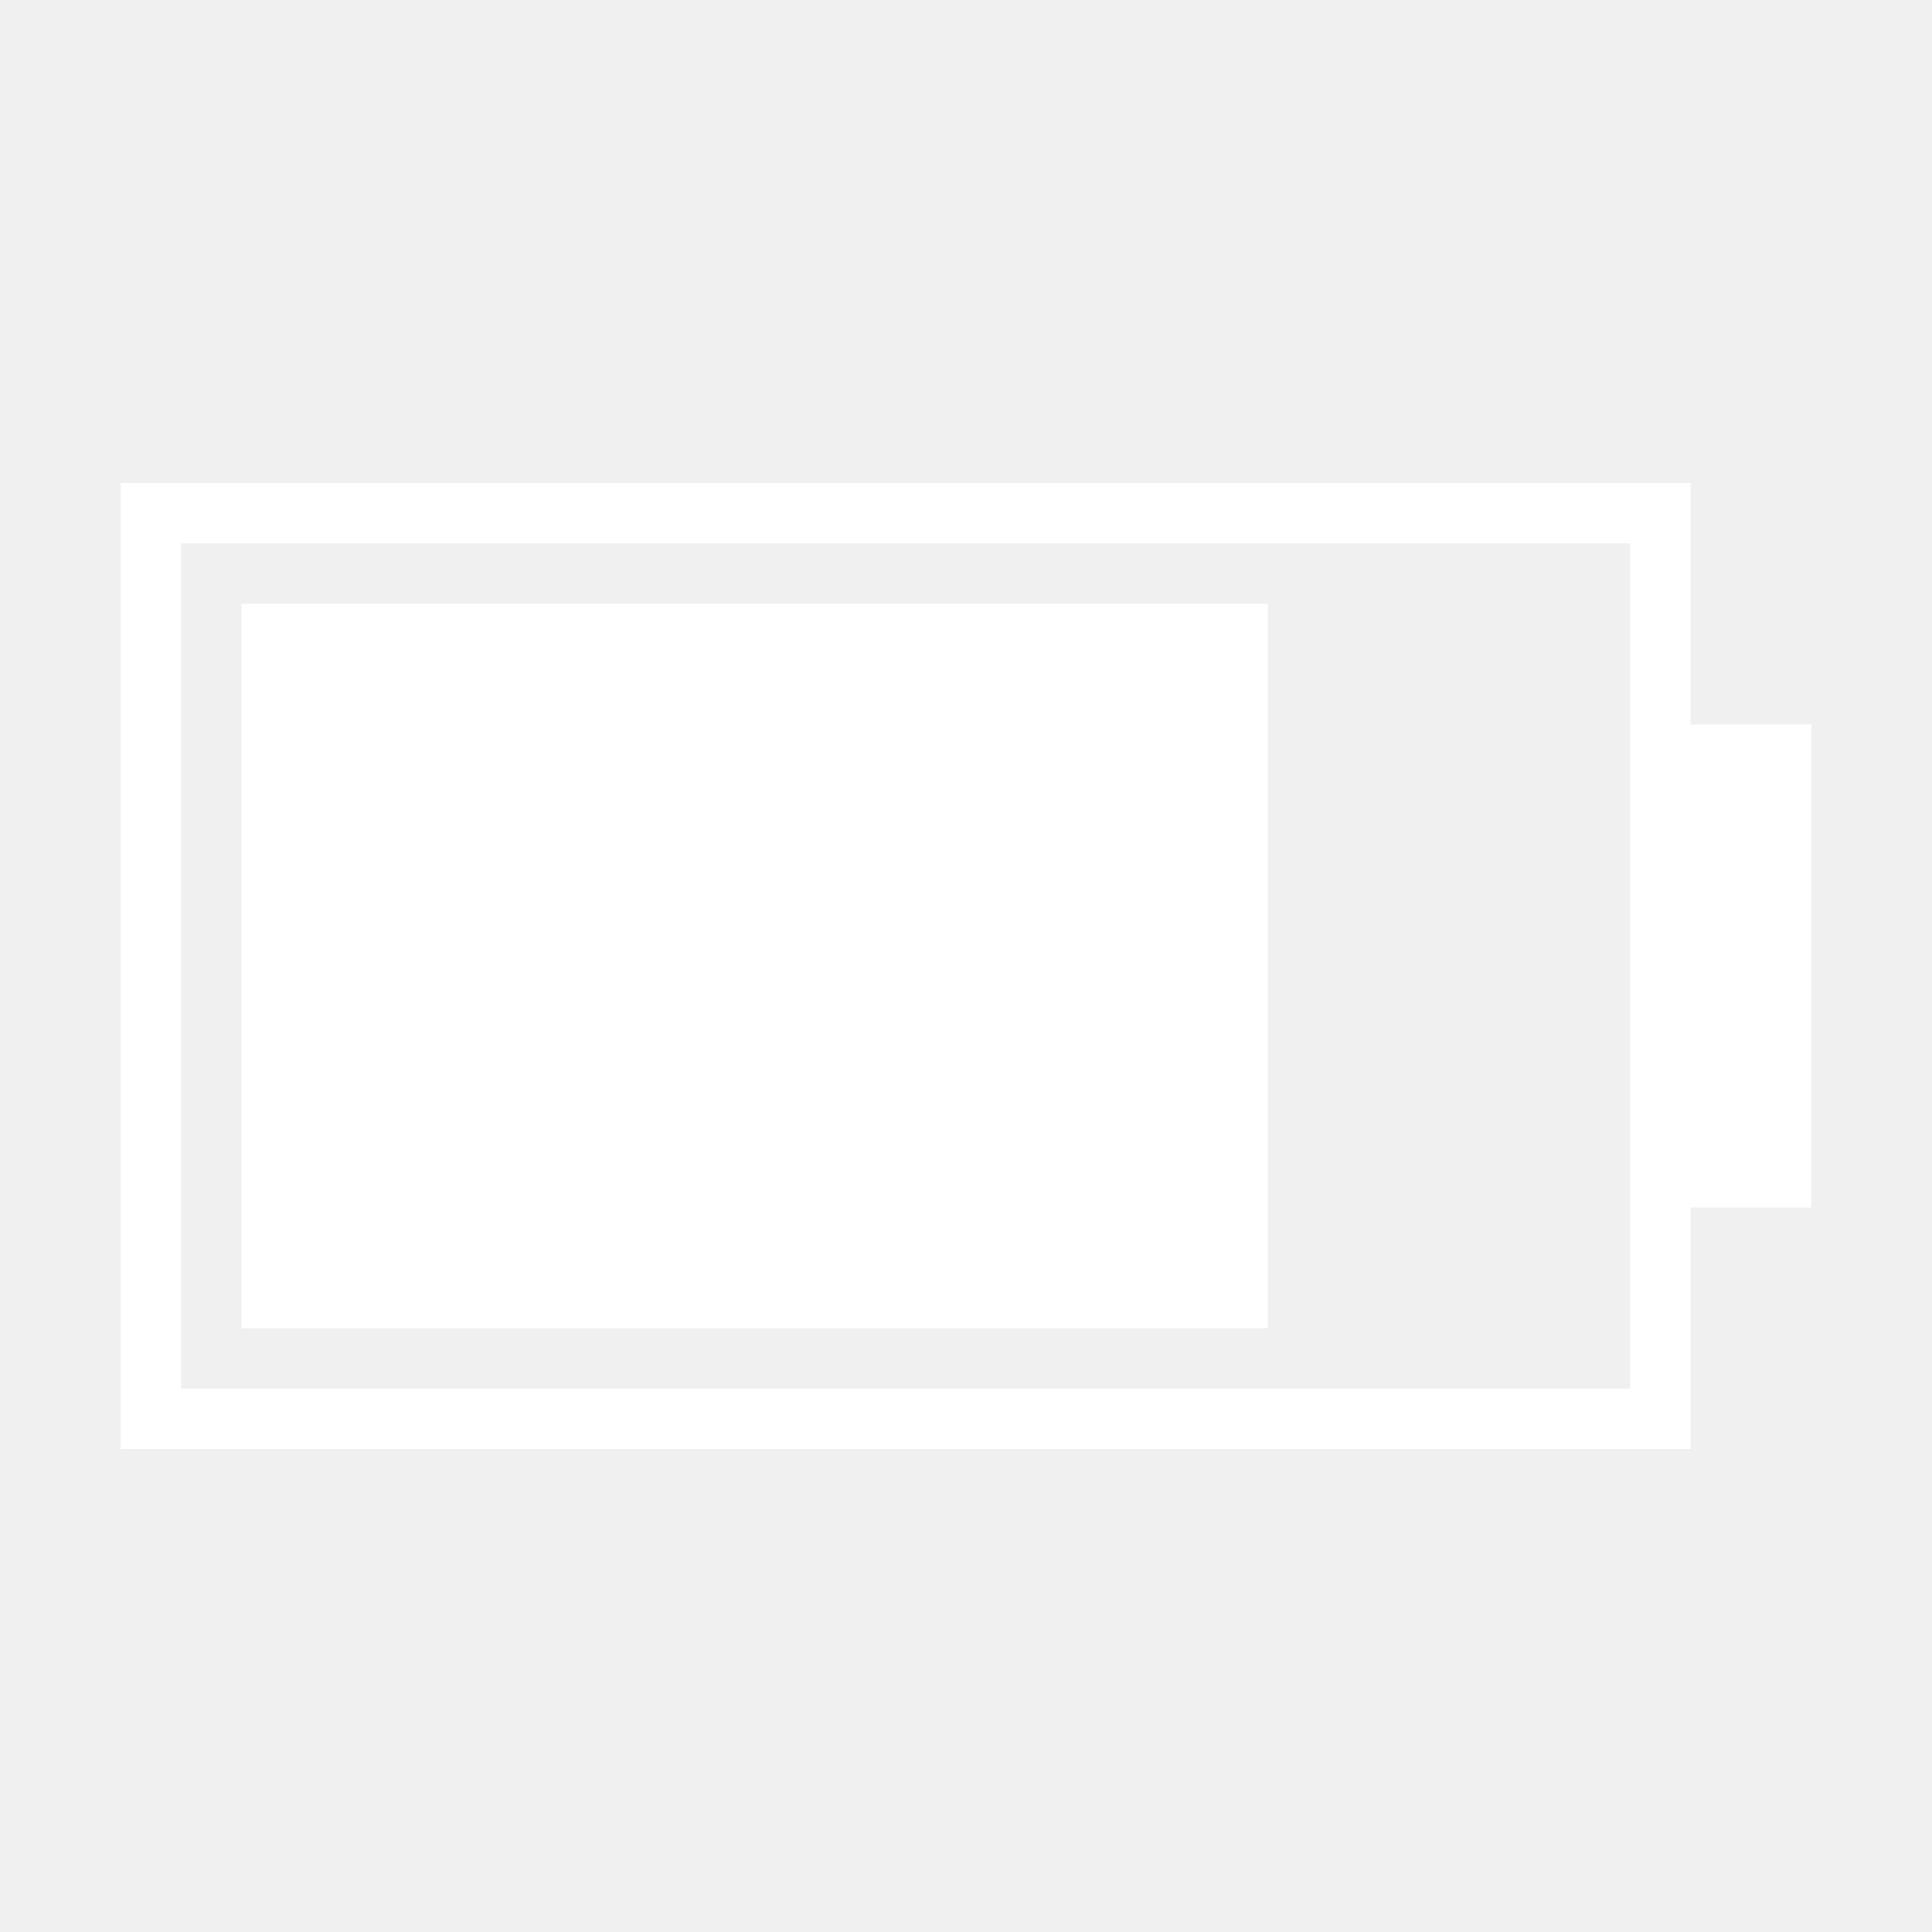
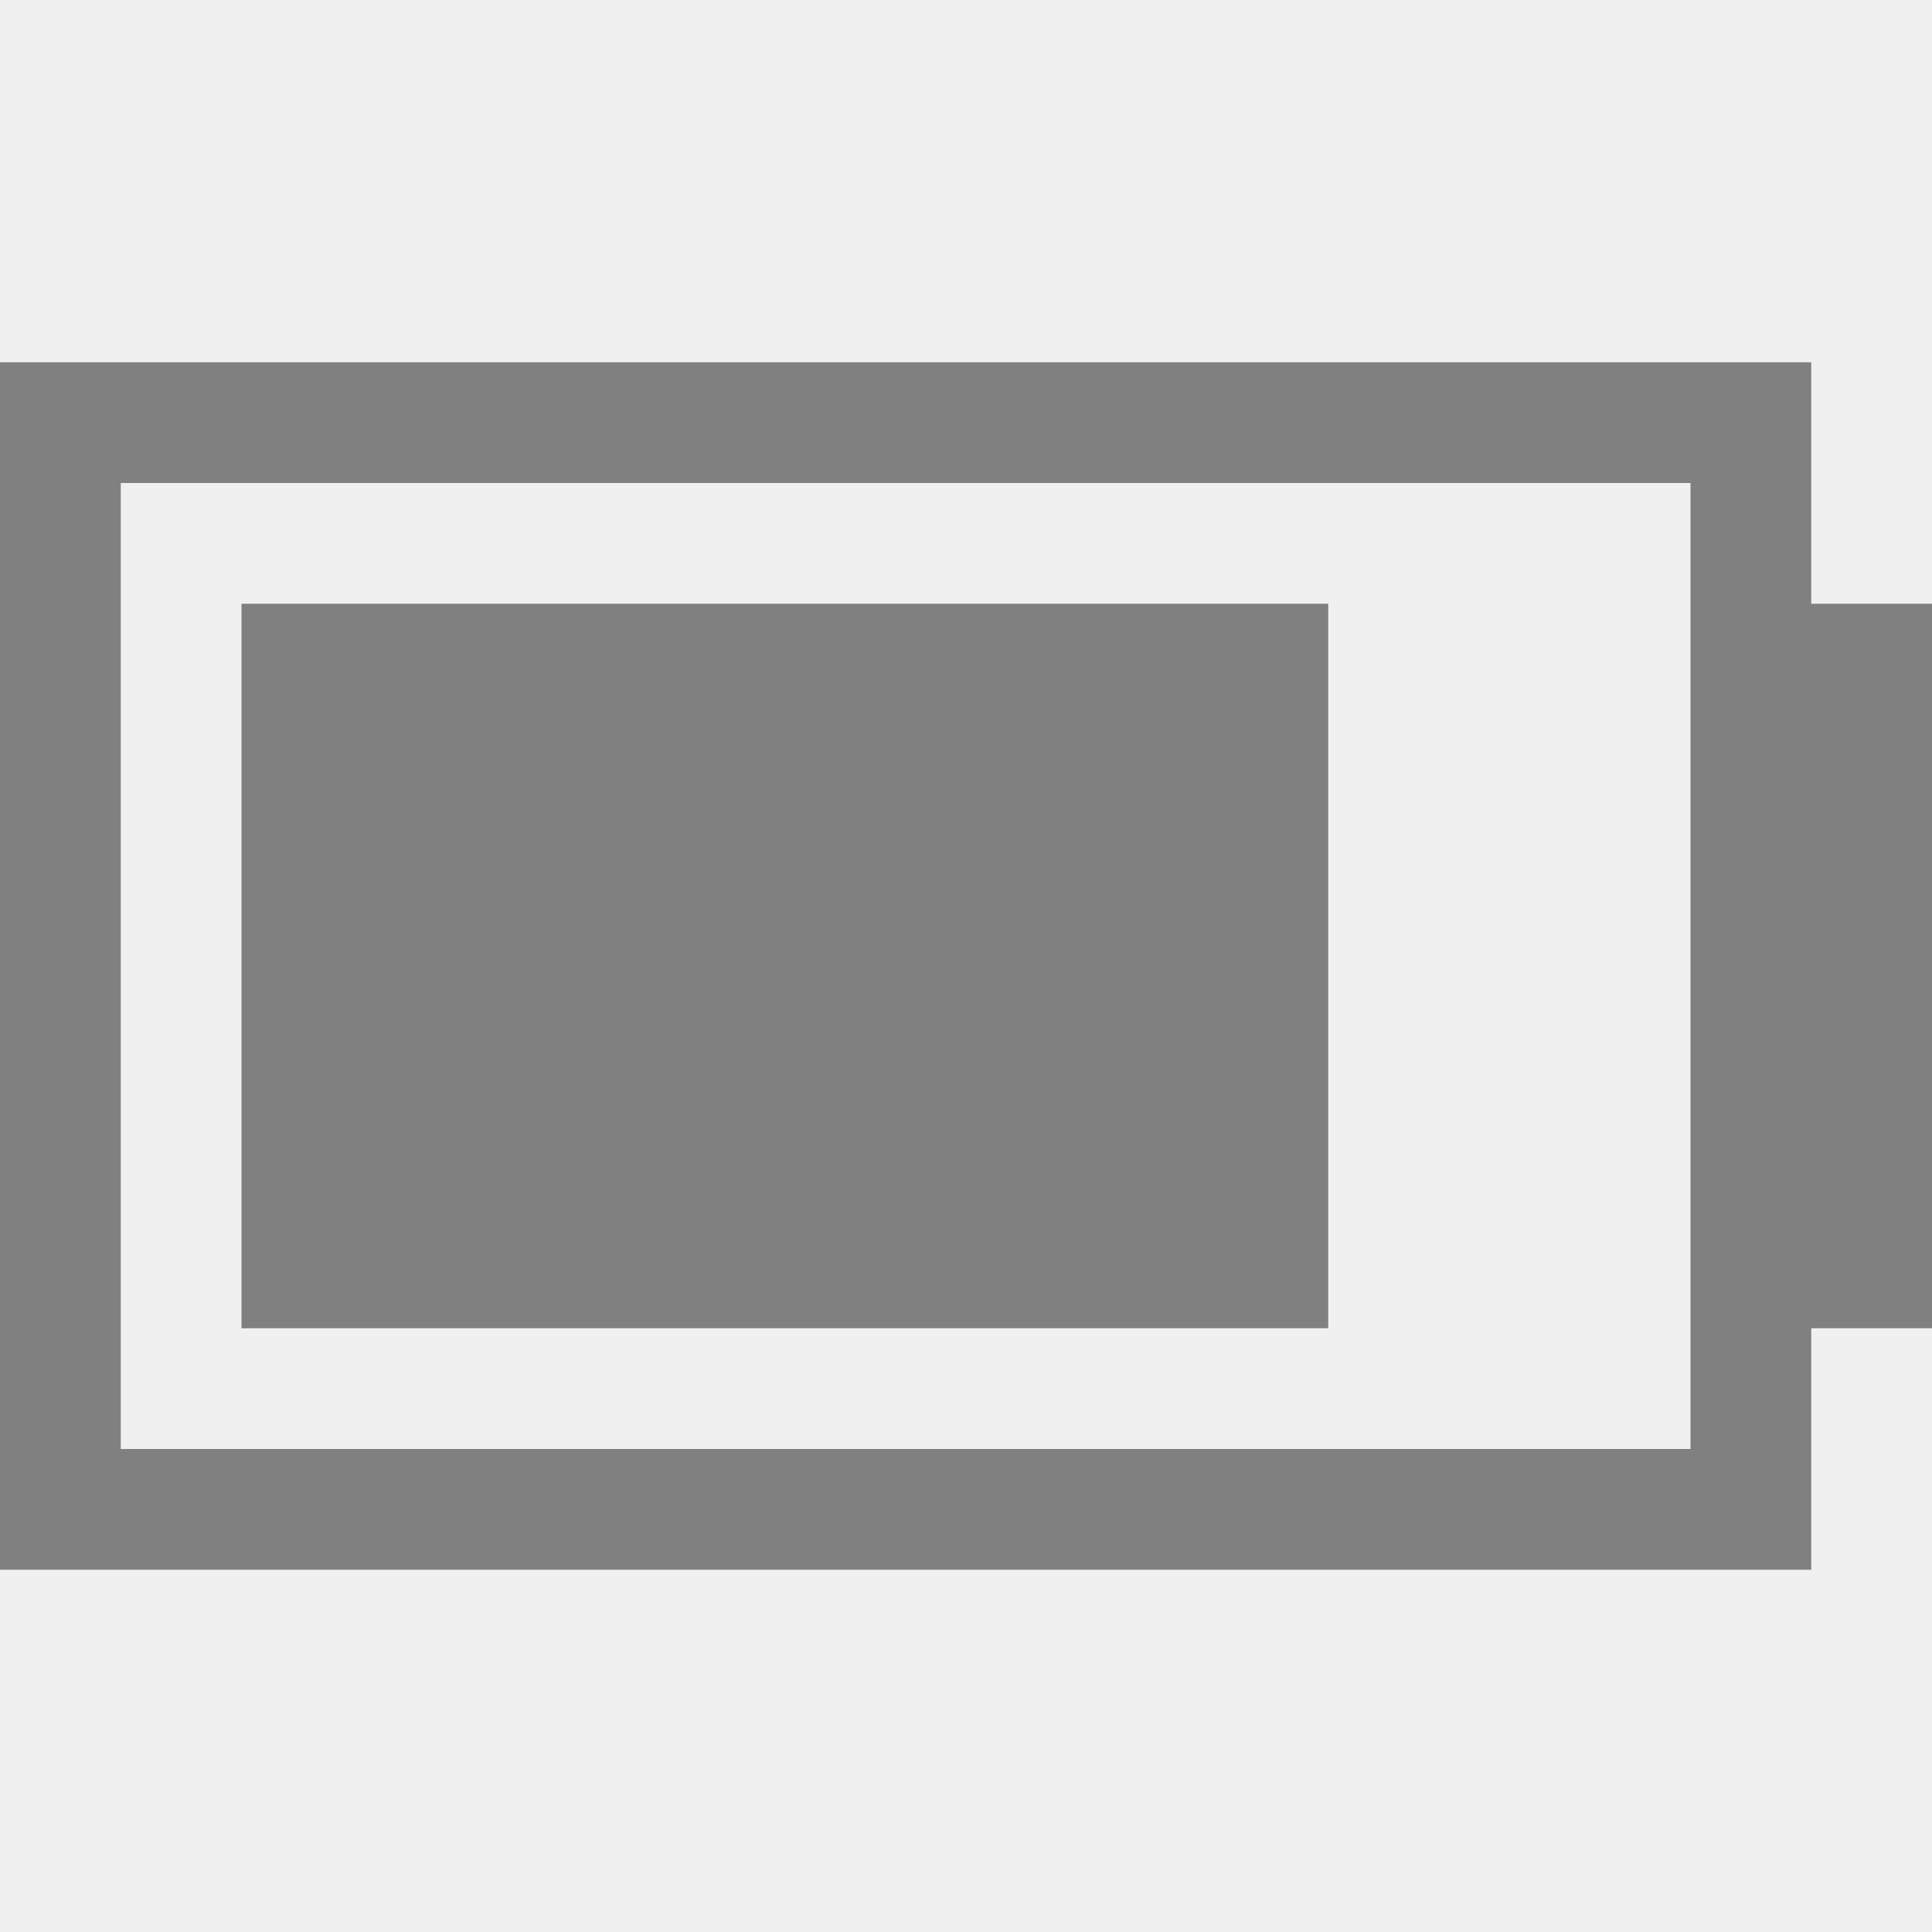
- <svg xmlns="http://www.w3.org/2000/svg" version="1.1" id="电池" x="0px" y="0px" viewBox="0 0 32 32" style="enable-background:new 0 0 32 32;" xml:space="preserve">
+ <svg xmlns="http://www.w3.org/2000/svg" version="1.1" id="电池" x="0px" y="0px" viewBox="0 0 16 16" style="enable-background:new 0 0 16 16;" xml:space="preserve">
  <style type="text/css">
- 	.st0{fill:#FFFFFF;}
+ 	.st0{fill:#808080;}
</style>
-   <g id="_32">
-     <rect id="_80" x="4" y="10" class="st0" width="17" height="12" />
-     <path class="st0" d="M28,20h2v-8h-2V8H2v16h26V20z M3,23V9h24v14H3z" />
+   <g id="_16">
+     <rect id="_80" x="2" y="5" class="st0" width="9" height="6" />
+     <path class="st0" d="M15,12v-1h1V5h-1V3H0v10h15V12z M1,12V4h13v8H1z" />
  </g>
</svg>
